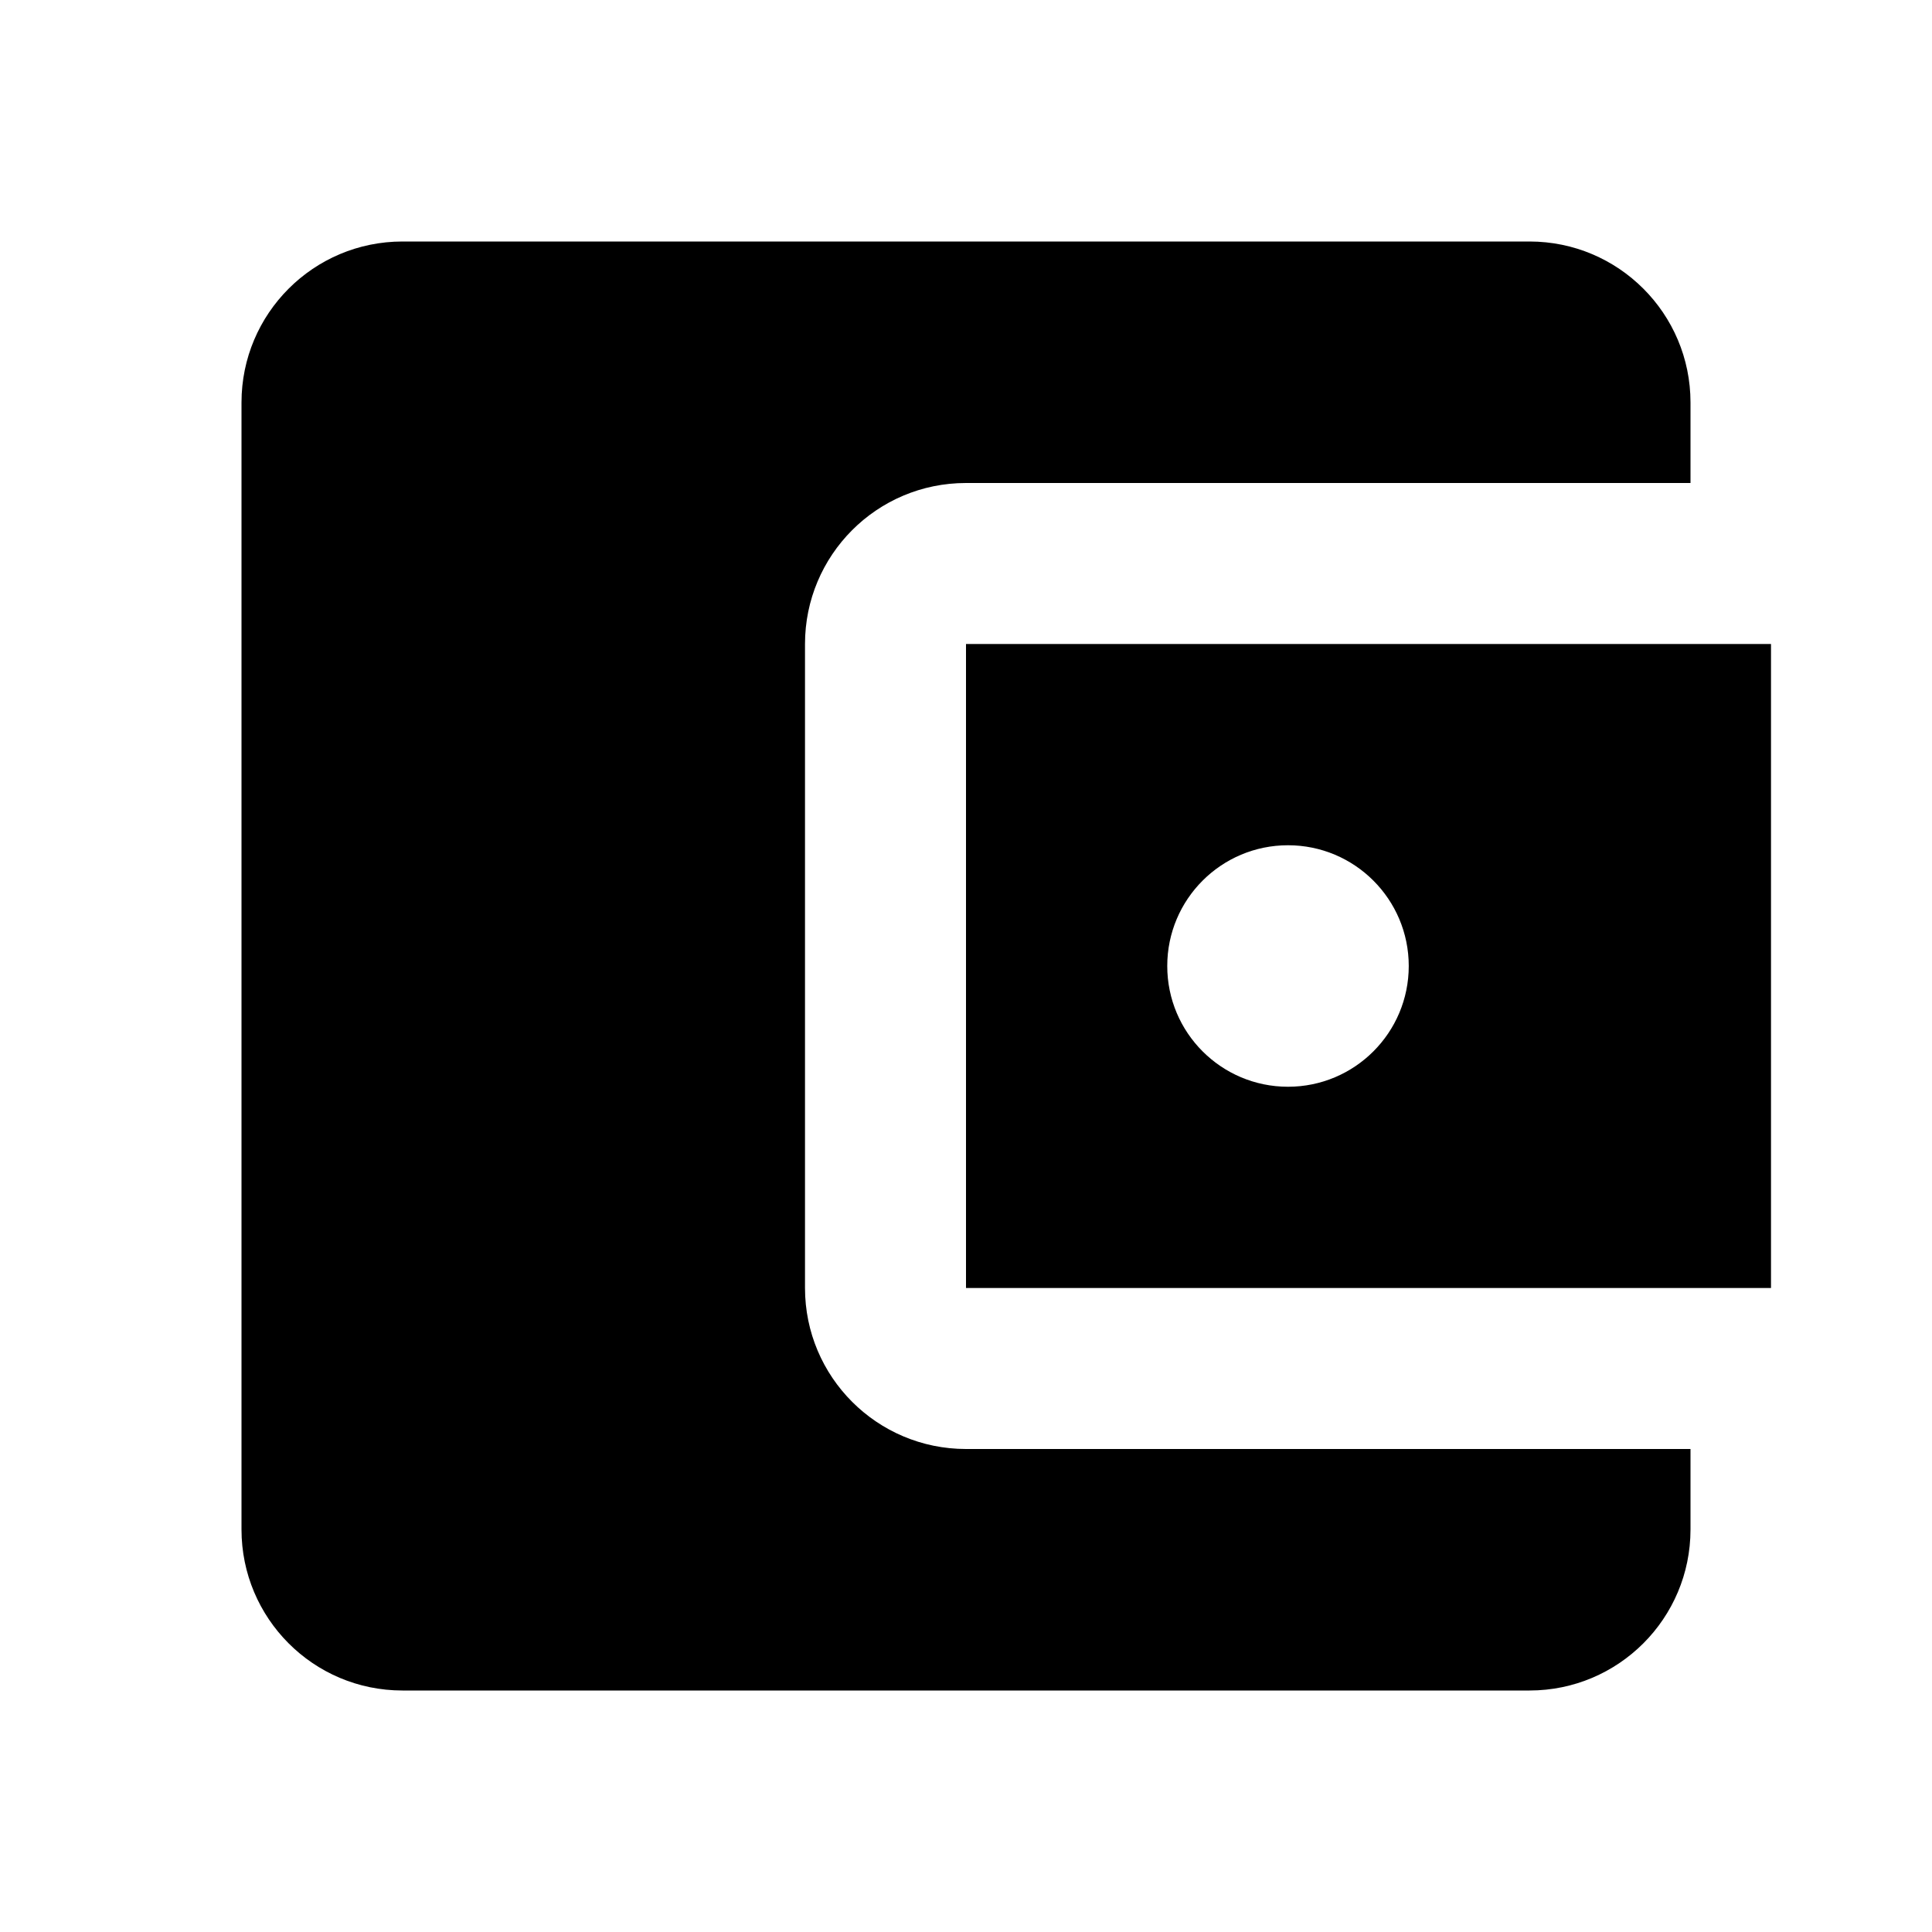
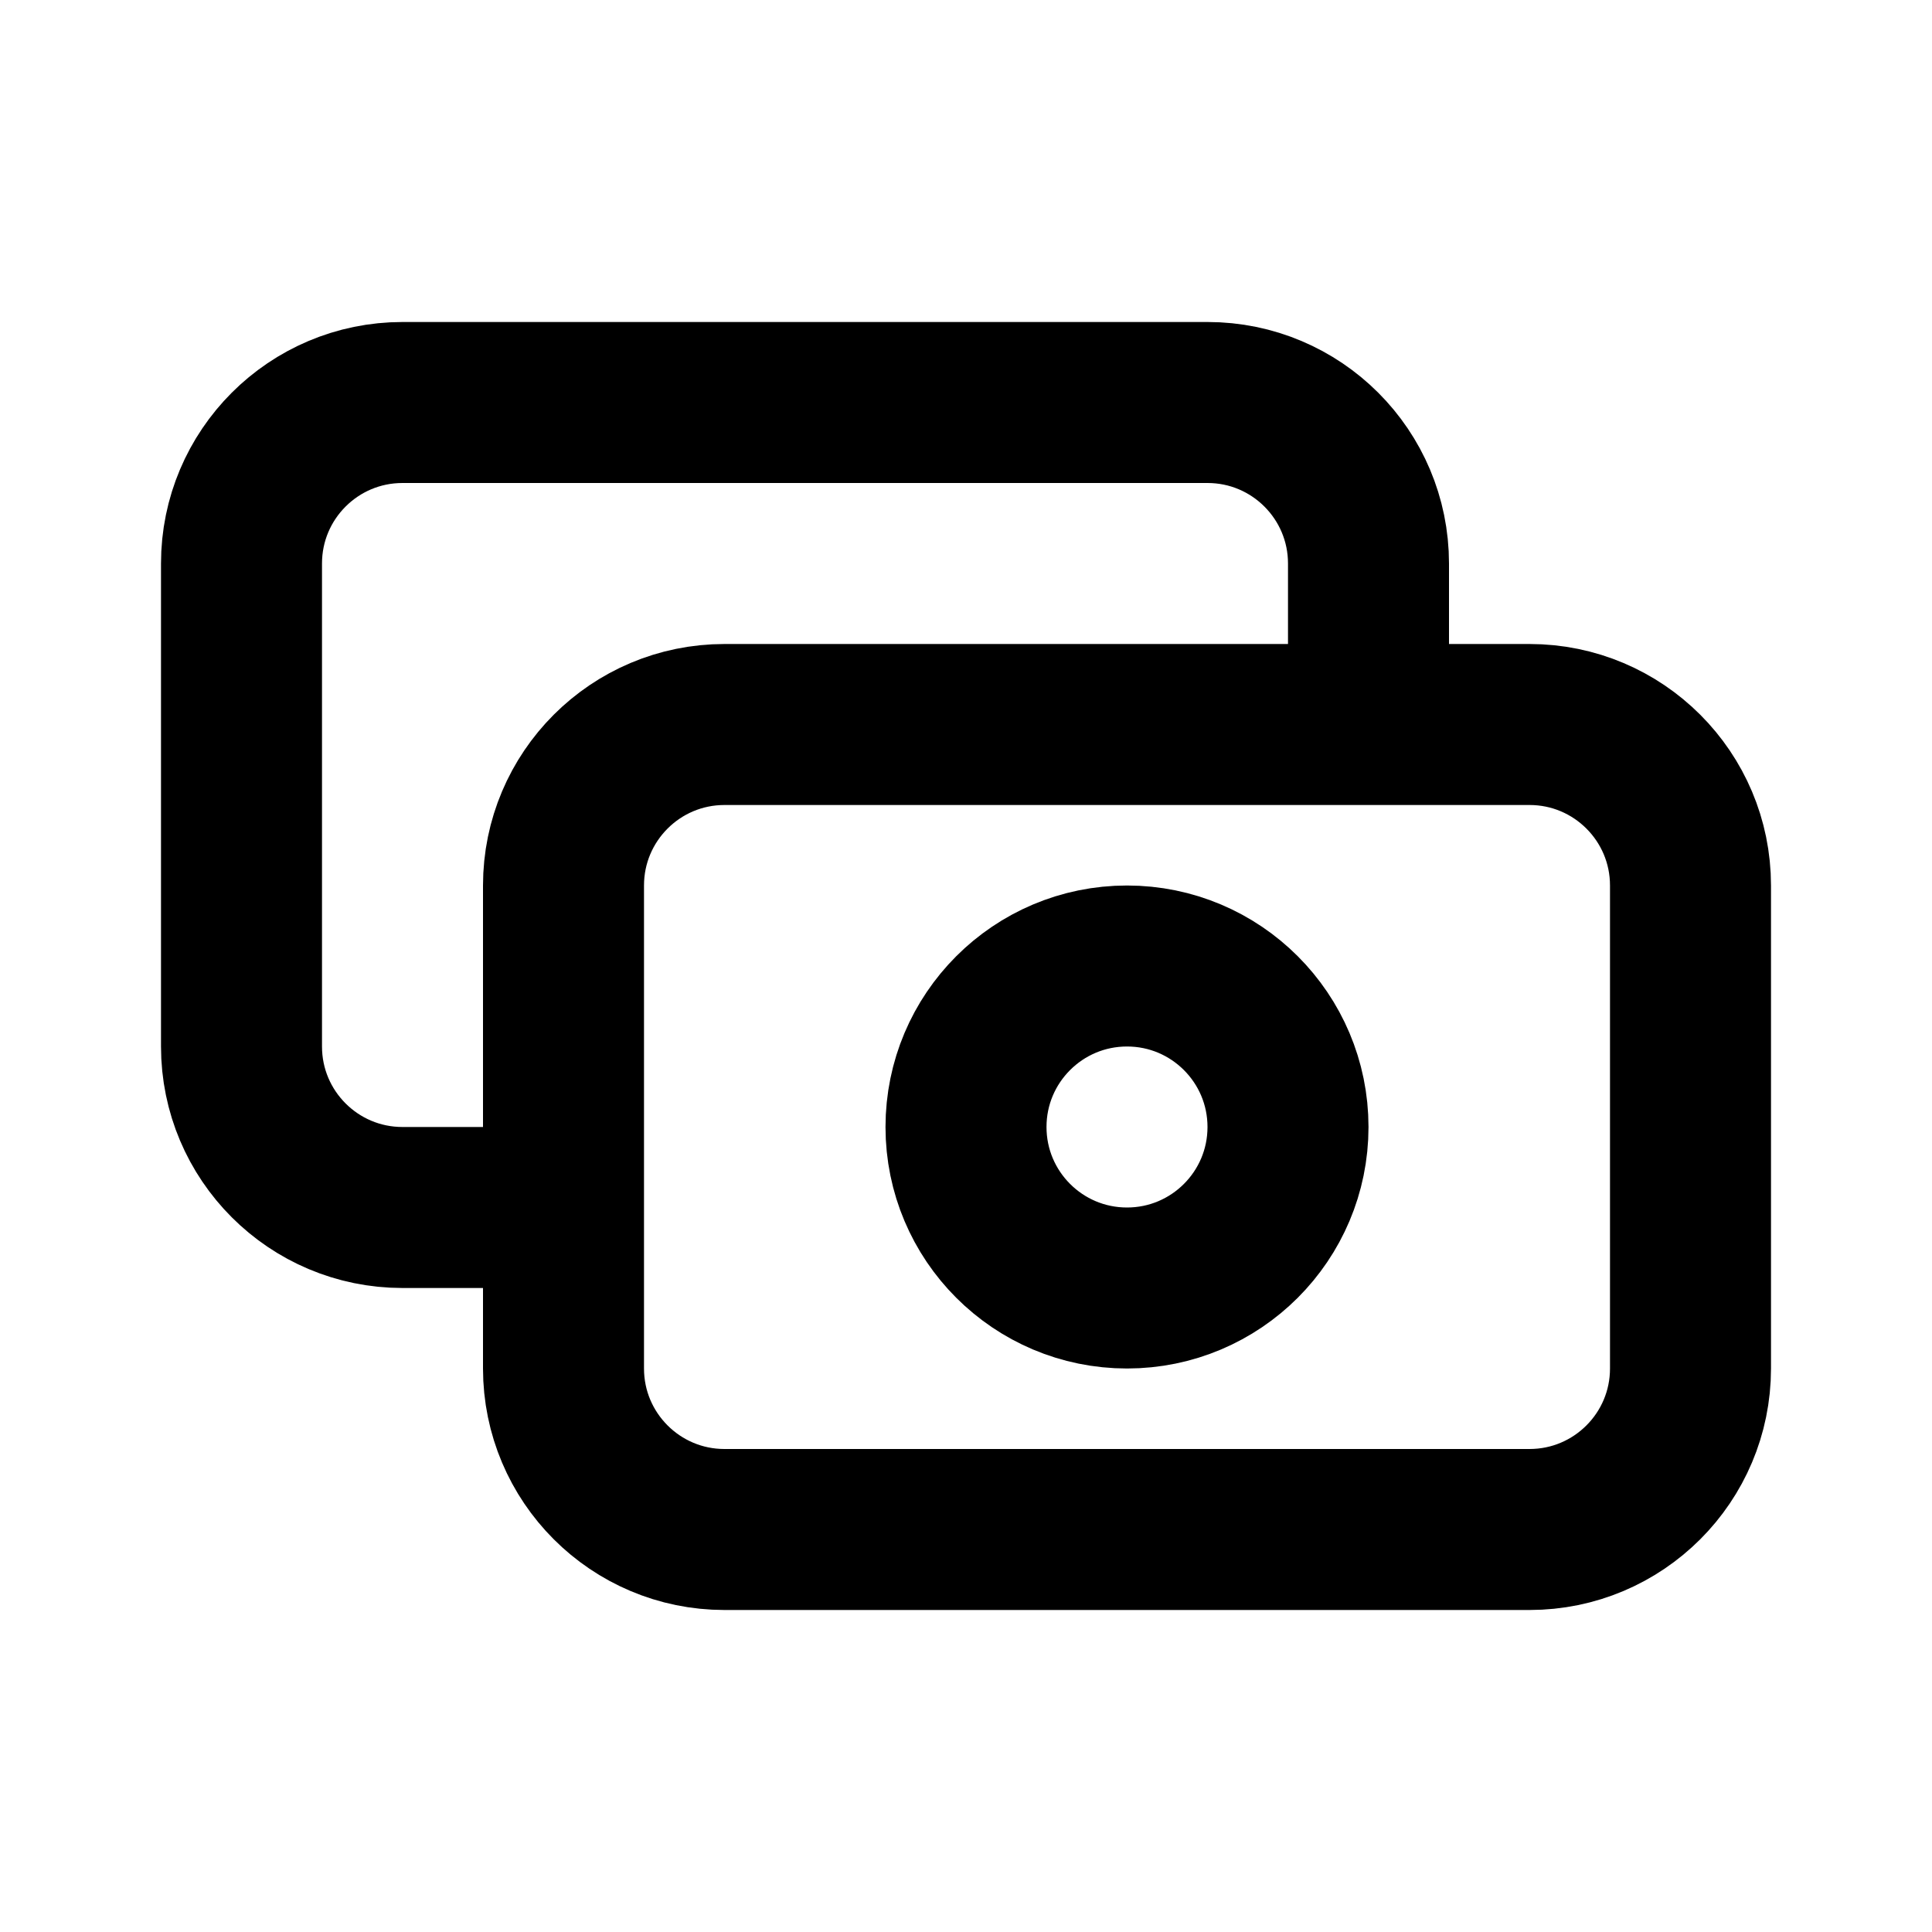
- <svg xmlns="http://www.w3.org/2000/svg" viewBox="0 0 24 24">
-   <path d="M21,18V19A2,2 0 0,1 19,21H5C3.89,21 3,20.1 3,19V5A2,2 0 0,1 5,3H19A2,2 0 0,1 21,5V6H12C10.89,6 10,6.9 10,8V16A2,2 0 0,0 12,18M12,16H22V8H12M16,13.5A1.5,1.5 0 0,1 14.5,12A1.5,1.5 0 0,1 16,10.5A1.5,1.5 0 0,1 17.5,12A1.5,1.5 0 0,1 16,13.5Z" />
+ <svg xmlns="http://www.w3.org/2000/svg" class="h-6 w-6" fill="none" viewBox="0 0 24 24" stroke="currentColor" stroke-width="2">
+   <path stroke-linecap="round" stroke-linejoin="round" d="M17 9V7a2 2 0 00-2-2H5a2 2 0 00-2 2v6a2 2 0 002 2h2m2 4h10a2 2 0 002-2v-6a2 2 0 00-2-2H9a2 2 0 00-2 2v6a2 2 0 002 2zm7-5a2 2 0 11-4 0 2 2 0 014 0z" />
</svg>
